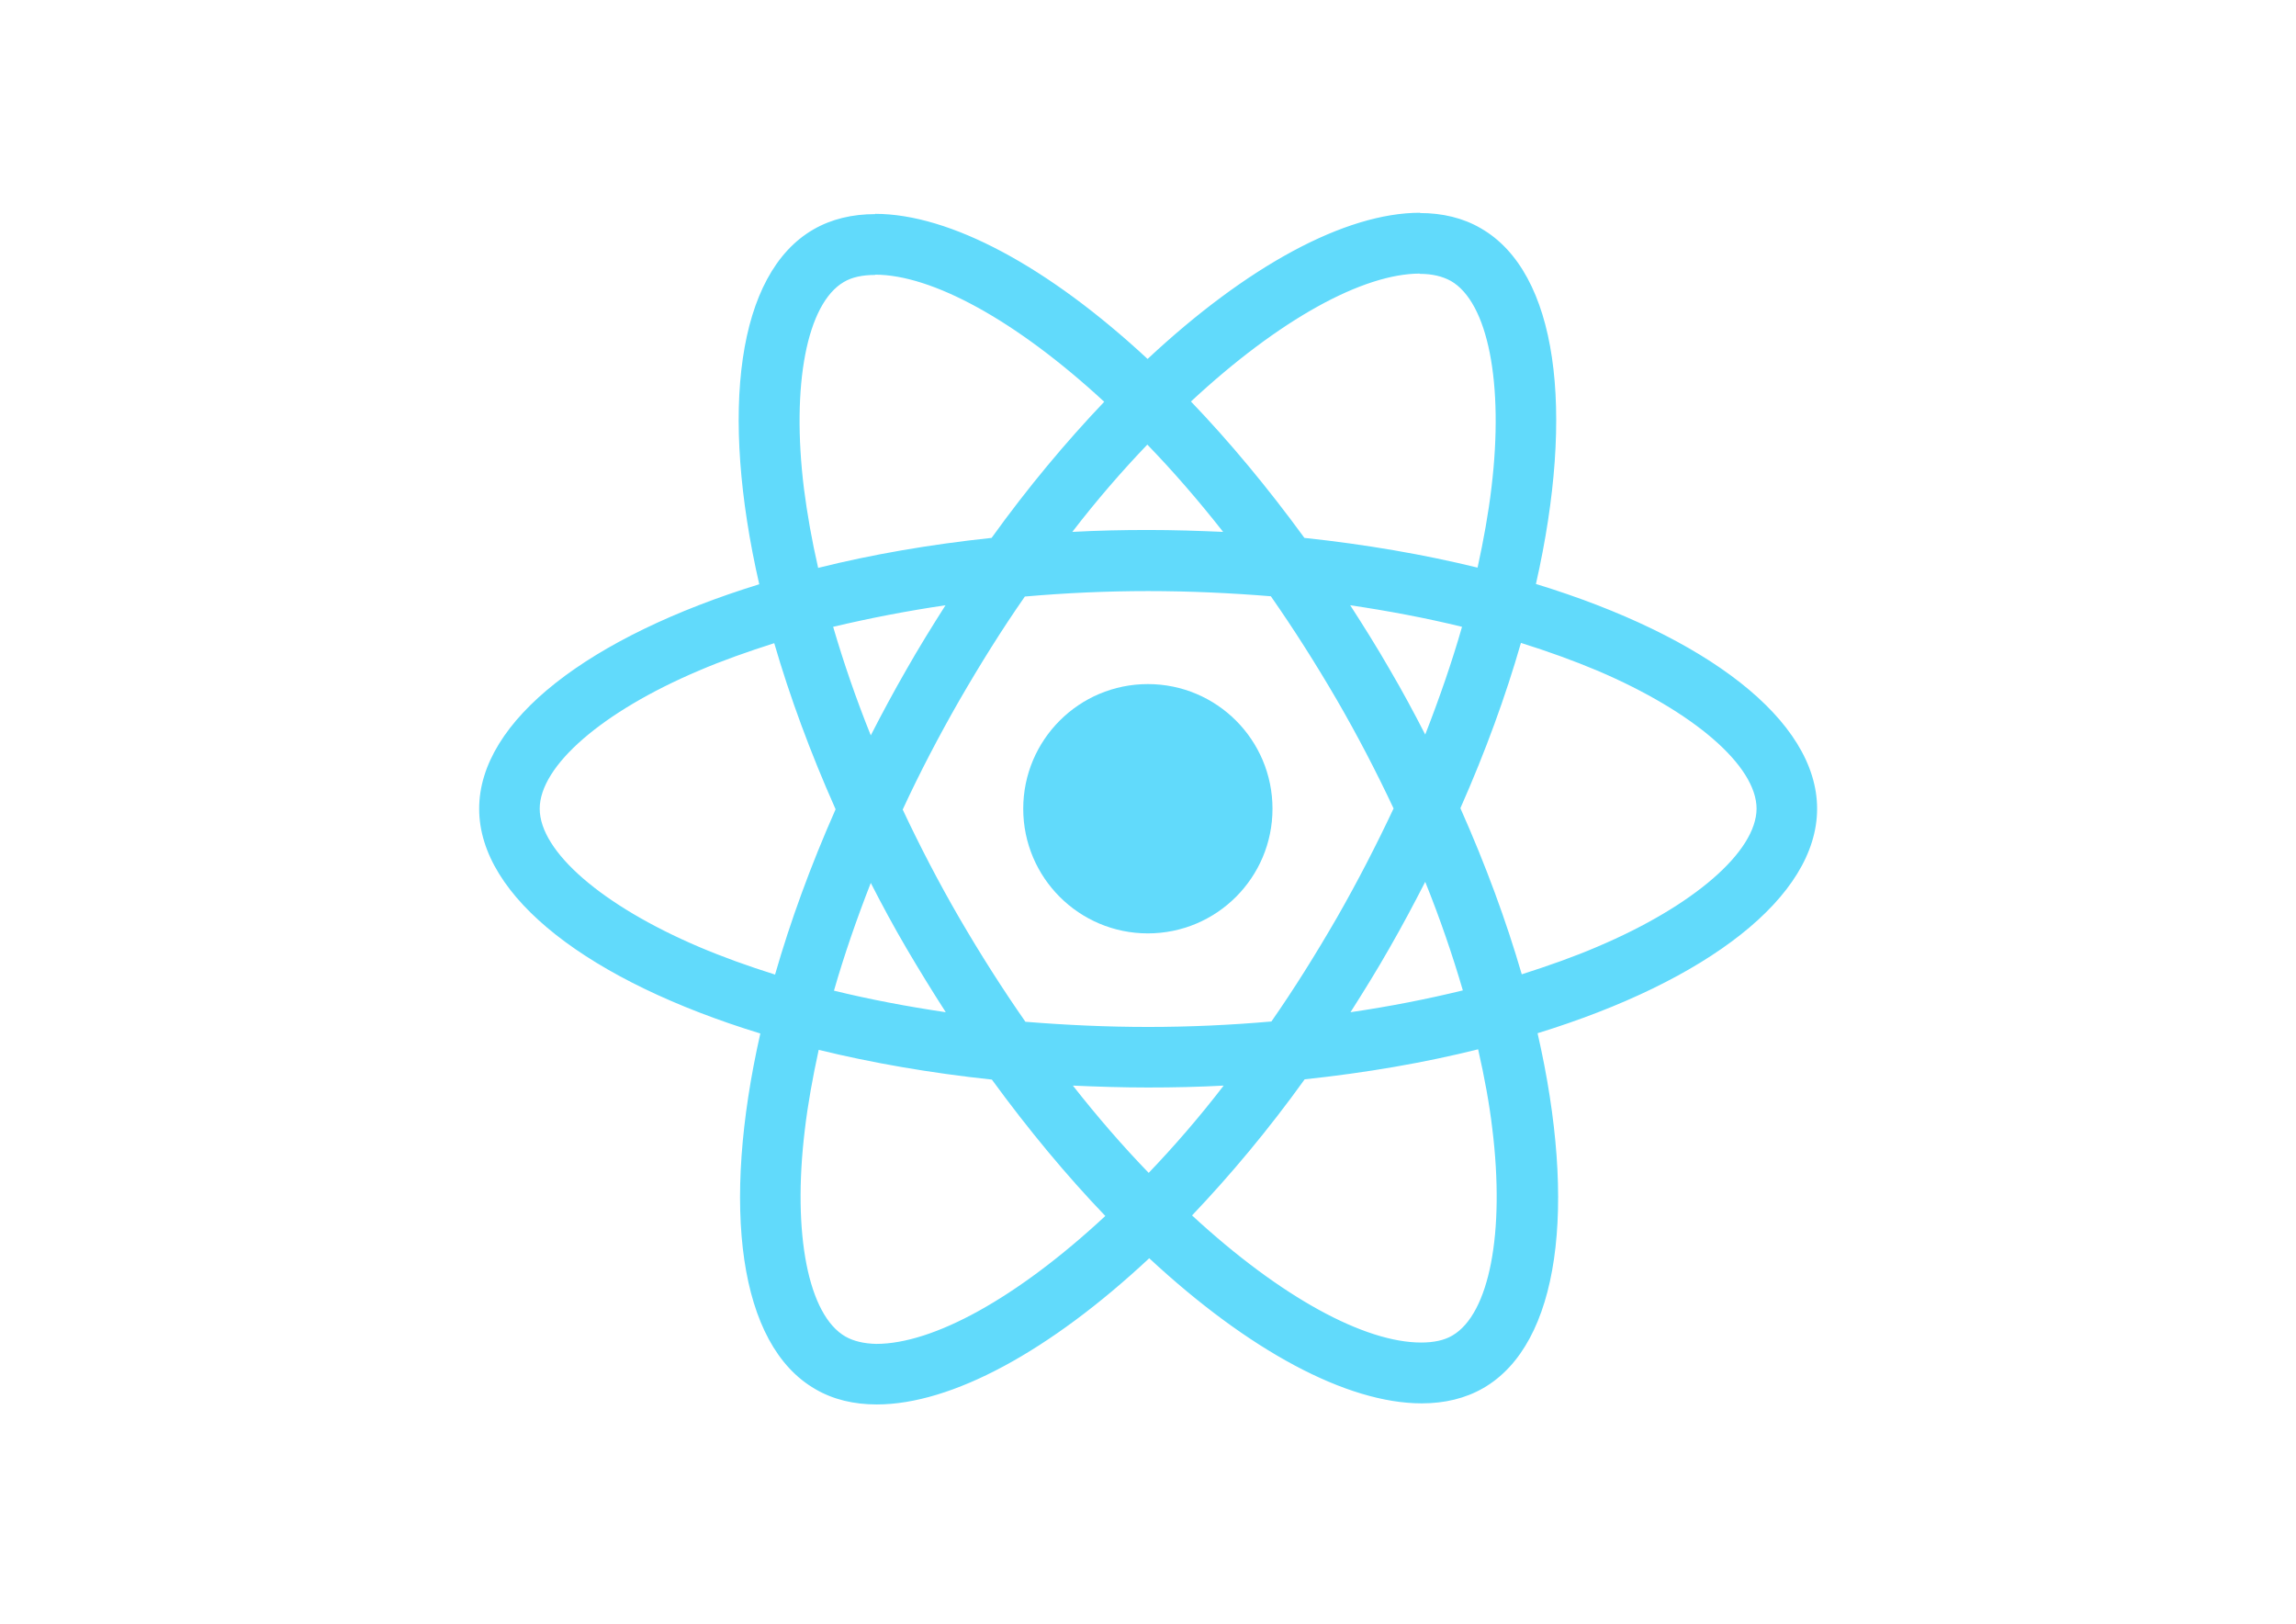
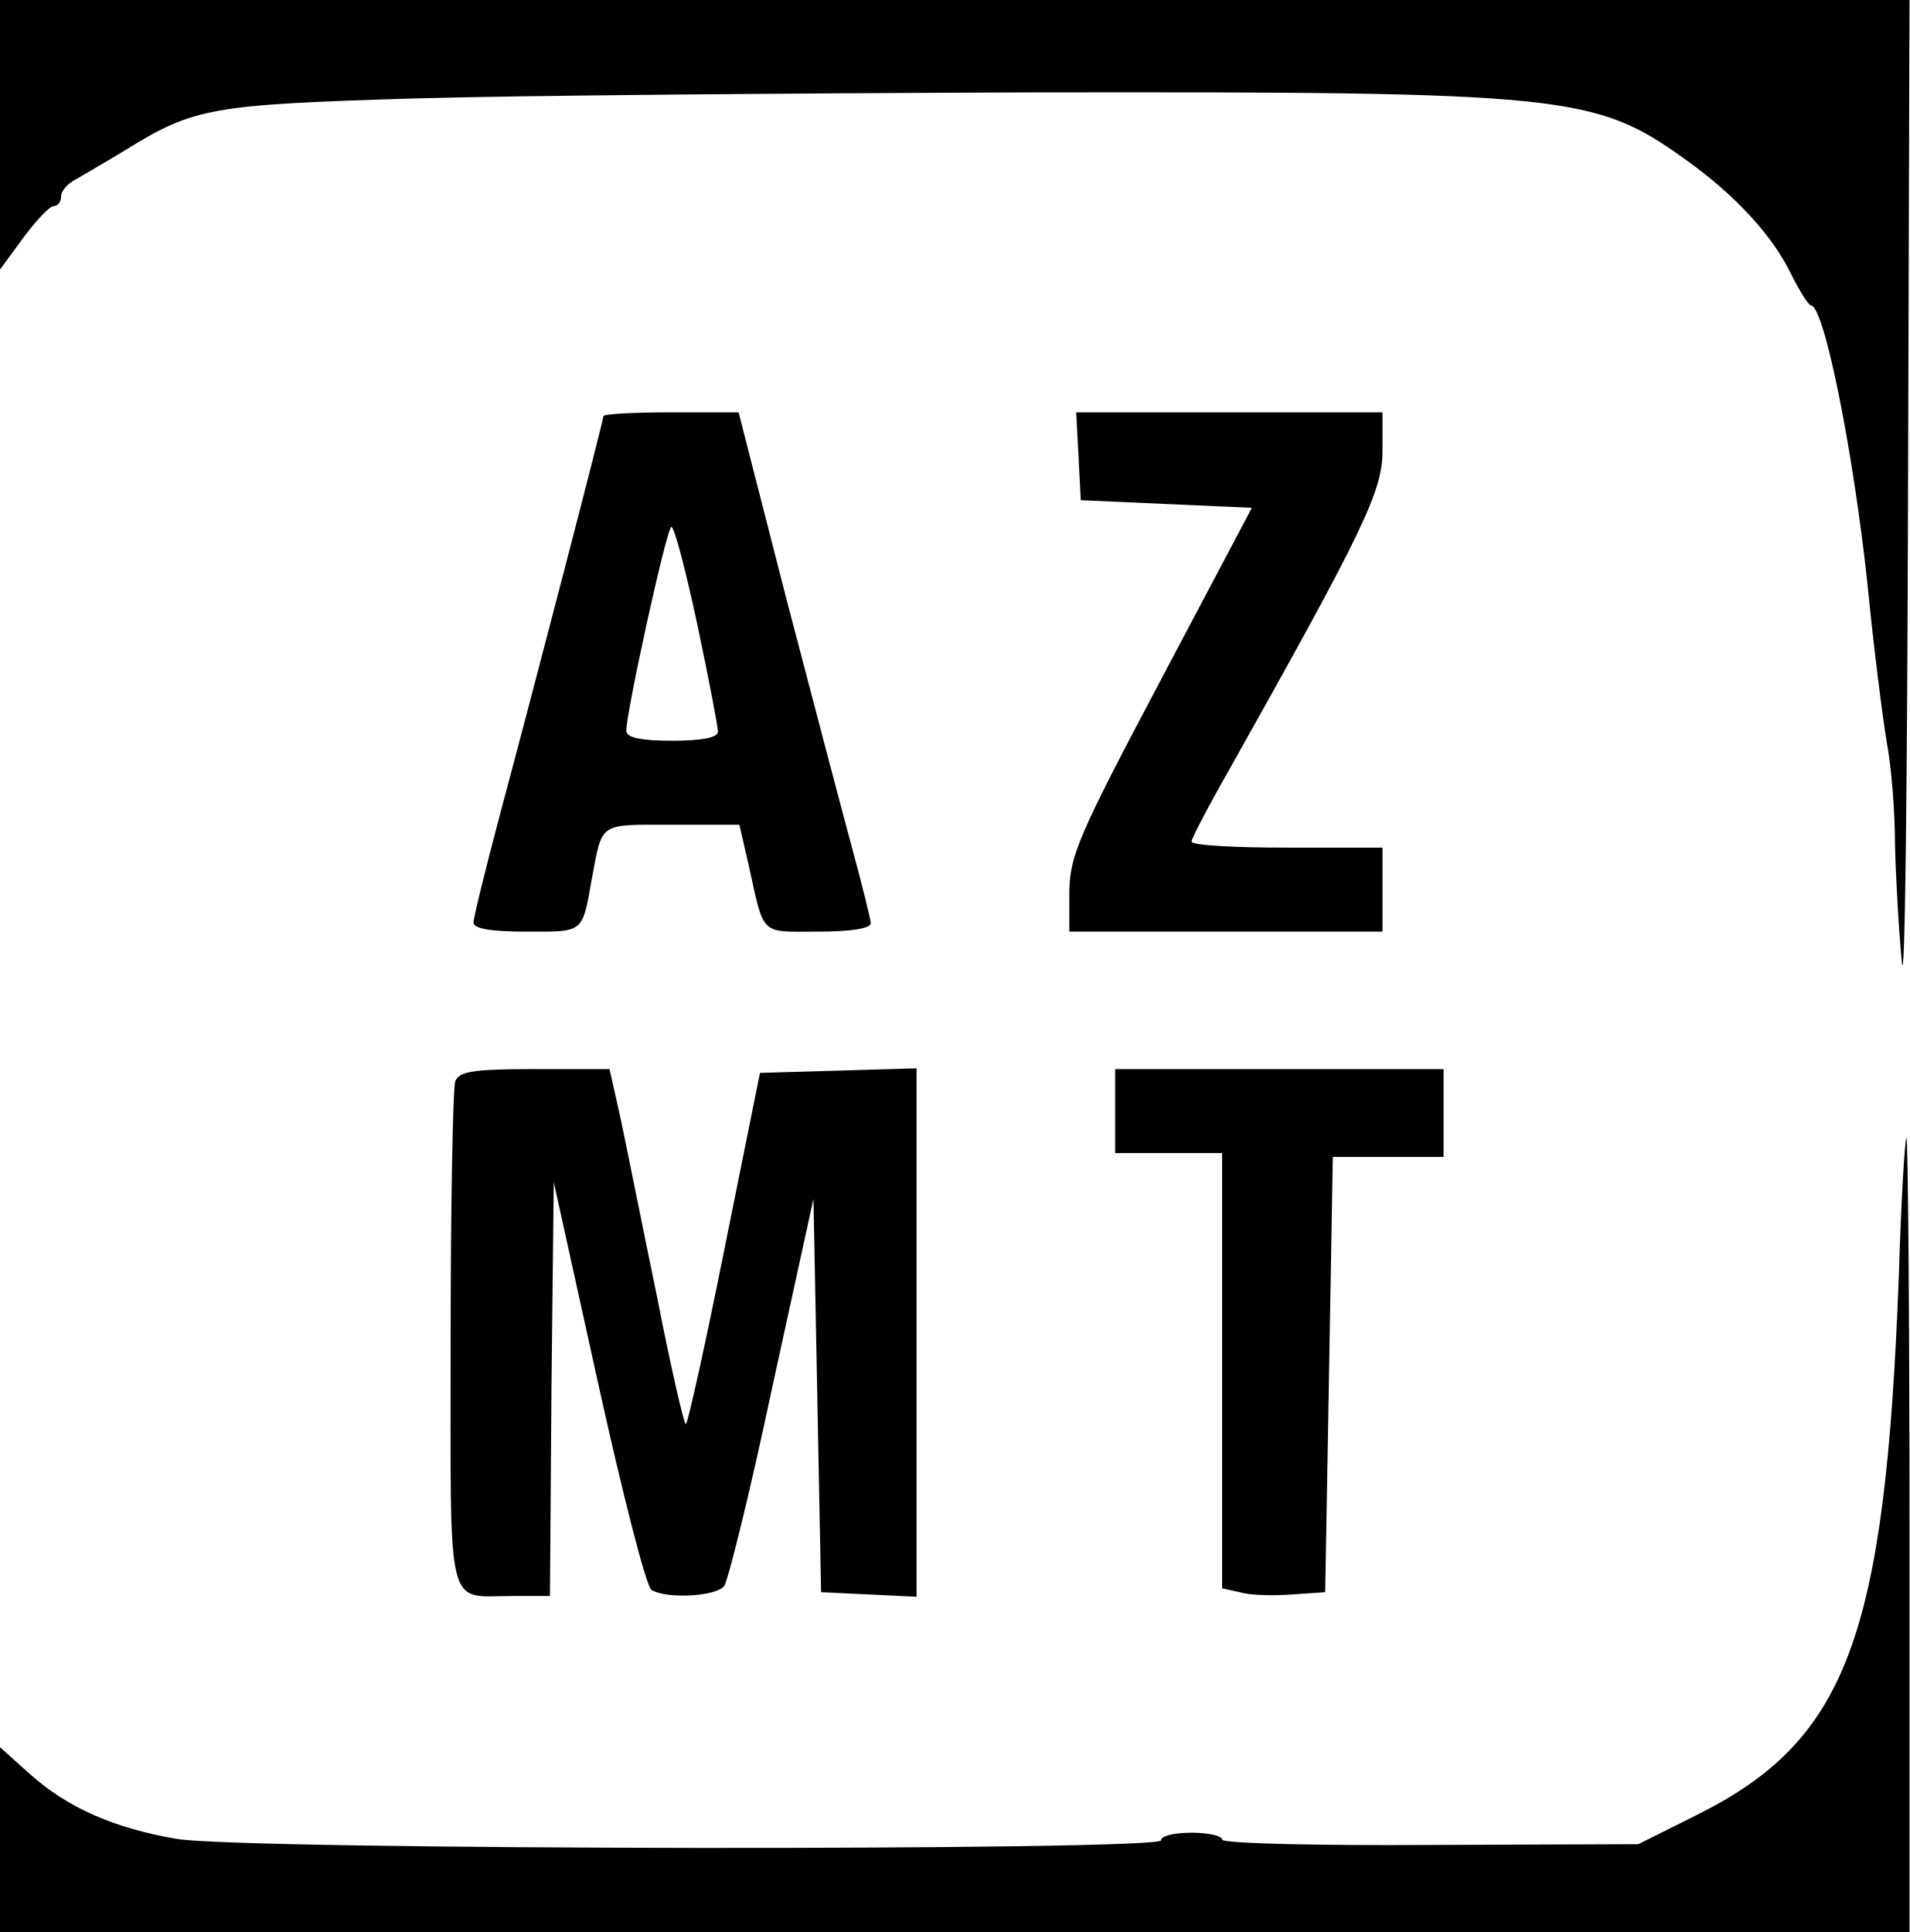
- <svg xmlns="http://www.w3.org/2000/svg" viewBox="0 0 841.9 595.3">
-   <g fill="#61DAFB">
-     <path d="M666.3 296.5c0-32.5-40.7-63.3-103.1-82.4 14.4-63.6 8-114.2-20.2-130.4-6.5-3.8-14.1-5.6-22.4-5.6v22.3c4.6 0 8.3.9 11.4 2.6 13.6 7.8 19.5 37.5 14.9 75.7-1.1 9.4-2.9 19.3-5.1 29.4-19.6-4.8-41-8.5-63.5-10.9-13.5-18.5-27.5-35.3-41.6-50 32.6-30.3 63.2-46.9 84-46.9V78c-27.5 0-63.5 19.6-99.9 53.6-36.4-33.8-72.4-53.2-99.9-53.2v22.3c20.7 0 51.4 16.5 84 46.6-14 14.7-28 31.4-41.3 49.9-22.6 2.4-44 6.1-63.6 11-2.3-10-4-19.7-5.2-29-4.7-38.2 1.1-67.9 14.6-75.8 3-1.8 6.9-2.6 11.5-2.6V78.5c-8.4 0-16 1.8-22.6 5.6-28.1 16.2-34.4 66.7-19.9 130.1-62.2 19.2-102.7 49.9-102.7 82.3 0 32.5 40.7 63.3 103.1 82.4-14.4 63.6-8 114.2 20.2 130.4 6.5 3.8 14.1 5.6 22.5 5.6 27.5 0 63.5-19.6 99.9-53.6 36.4 33.8 72.4 53.2 99.9 53.2 8.4 0 16-1.8 22.6-5.6 28.1-16.2 34.4-66.7 19.9-130.1 62-19.1 102.5-49.9 102.5-82.3zm-130.2-66.7c-3.7 12.9-8.3 26.2-13.5 39.5-4.1-8-8.4-16-13.1-24-4.6-8-9.5-15.8-14.4-23.4 14.2 2.1 27.9 4.7 41 7.9zm-45.8 106.5c-7.8 13.5-15.8 26.3-24.1 38.2-14.9 1.3-30 2-45.2 2-15.1 0-30.2-.7-45-1.9-8.3-11.9-16.4-24.6-24.2-38-7.6-13.1-14.5-26.4-20.8-39.8 6.2-13.4 13.2-26.8 20.7-39.9 7.8-13.5 15.8-26.3 24.1-38.2 14.9-1.3 30-2 45.2-2 15.1 0 30.2.7 45 1.9 8.3 11.9 16.4 24.6 24.2 38 7.6 13.1 14.5 26.4 20.8 39.8-6.3 13.4-13.2 26.8-20.7 39.9zm32.3-13c5.4 13.4 10 26.8 13.8 39.8-13.1 3.2-26.9 5.9-41.2 8 4.9-7.7 9.8-15.6 14.4-23.7 4.6-8 8.9-16.1 13-24.1zM421.2 430c-9.3-9.6-18.6-20.3-27.8-32 9 .4 18.2.7 27.5.7 9.4 0 18.7-.2 27.8-.7-9 11.7-18.3 22.4-27.5 32zm-74.4-58.9c-14.2-2.1-27.9-4.7-41-7.9 3.7-12.9 8.3-26.2 13.5-39.5 4.1 8 8.4 16 13.1 24 4.7 8 9.5 15.8 14.4 23.4zM420.7 163c9.3 9.6 18.6 20.3 27.8 32-9-.4-18.2-.7-27.5-.7-9.4 0-18.7.2-27.8.7 9-11.7 18.3-22.4 27.5-32zm-74 58.9c-4.9 7.7-9.8 15.6-14.4 23.7-4.6 8-8.9 16-13 24-5.4-13.4-10-26.8-13.8-39.8 13.1-3.1 26.9-5.8 41.2-7.9zm-90.5 125.2c-35.4-15.1-58.3-34.9-58.3-50.6 0-15.7 22.9-35.6 58.3-50.6 8.6-3.7 18-7 27.7-10.1 5.7 19.6 13.2 40 22.5 60.9-9.2 20.8-16.6 41.1-22.2 60.6-9.9-3.1-19.3-6.5-28-10.2zM310 490c-13.6-7.8-19.5-37.5-14.9-75.7 1.1-9.4 2.9-19.3 5.1-29.4 19.6 4.8 41 8.5 63.5 10.9 13.5 18.5 27.5 35.3 41.6 50-32.6 30.3-63.2 46.9-84 46.9-4.5-.1-8.3-1-11.3-2.7zm237.2-76.2c4.7 38.2-1.1 67.9-14.6 75.8-3 1.8-6.9 2.6-11.5 2.6-20.7 0-51.4-16.5-84-46.6 14-14.7 28-31.4 41.3-49.9 22.6-2.4 44-6.1 63.6-11 2.3 10.1 4.1 19.8 5.2 29.1zm38.5-66.7c-8.6 3.7-18 7-27.7 10.1-5.7-19.6-13.2-40-22.5-60.9 9.2-20.8 16.6-41.1 22.2-60.6 9.9 3.1 19.3 6.5 28.1 10.2 35.4 15.1 58.3 34.9 58.3 50.6-.1 15.7-23 35.6-58.4 50.6zM320.8 78.4z" />
-     <circle cx="420.9" cy="296.5" r="45.7" />
-     <path d="M520.5 78.1z" />
+ <svg xmlns="http://www.w3.org/2000/svg" version="1.0" width="250pt" height="253pt" viewBox="0 0 250 253" preserveAspectRatio="xMidYMid meet">
+   <g transform="translate(0,253) scale(0.1,-0.1)" fill="#000000" stroke="none">
+     <path d="M0 2353 l0 -176 30 41 c17 23 35 42 40 42 6 0 10 6 10 13 0 7 9 17 19 22 10 6 40 23 66 39 89 55 112 59 375 67 135 4 502 7 815 8 692 1 733 -3 849 -86 68 -48 117 -102 141 -152 11 -22 23 -41 26 -41 17 0 55 -188 74 -365 8 -83 20 -175 25 -206 6 -30 11 -91 11 -135 1 -43 5 -113 9 -154 4 -41 7 225 8 593 l2 667 -1250 0 -1250 0 0 -177z" />
+     <path d="M790 1985 c0 -6 -91 -356 -135 -520 -19 -72 -35 -136 -35 -143 0 -8 22 -12 69 -12 76 0 73 -3 86 70 14 74 8 70 105 70 l88 0 12 -52 c21 -95 14 -88 91 -88 42 0 69 4 69 11 0 5 -11 49 -24 97 -13 48 -52 196 -87 330 l-62 242 -89 0 c-48 0 -88 -2 -88 -5z m123 -273 c15 -71 27 -134 27 -140 0 -8 -21 -12 -60 -12 -41 0 -60 4 -60 13 0 25 53 267 59 267 4 0 19 -58 34 -128z" />
+     <path d="M1412 1933 l3 -58 112 -5 112 -5 -119 -225 c-108 -204 -119 -230 -120 -277 l0 -53 205 0 205 0 0 55 0 55 -125 0 c-69 0 -125 3 -125 8 0 4 23 48 51 97 174 310 199 362 199 414 l0 51 -200 0 -201 0 3 -57z" />
+     <path d="M596 1114 c-3 -9 -6 -161 -6 -339 0 -363 -7 -335 81 -335 l49 0 2 271 3 271 58 -263 c32 -145 63 -267 70 -271 19 -12 84 -9 95 5 5 6 34 123 63 260 l54 247 5 -257 5 -258 63 -3 62 -3 0 346 0 346 -102 -3 -103 -3 -46 -228 c-25 -125 -48 -229 -51 -232 -2 -2 -19 71 -37 163 -19 92 -40 197 -48 235 l-15 67 -98 0 c-80 0 -99 -3 -104 -16z" />
+     <path d="M1460 1075 l0 -55 70 0 70 0 0 -285 0 -285 23 -5 c13 -4 43 -5 68 -3 l44 3 5 285 5 285 73 0 72 0 0 58 0 57 -215 0 -215 0 0 -55z" />
+     <path d="M2486 858 c-18 -473 -68 -607 -265 -705 l-76 -38 -272 -1 c-150 -1 -273 2 -273 7 0 5 -18 9 -40 9 -22 0 -40 -4 -40 -10 0 -14 -1206 -13 -1289 2 -82 14 -143 41 -192 85 l-39 35 0 -121 0 -121 1250 0 1250 0 0 520 c0 286 -2 520 -4 520 -2 0 -7 -82 -10 -182z" />
  </g>
</svg>
